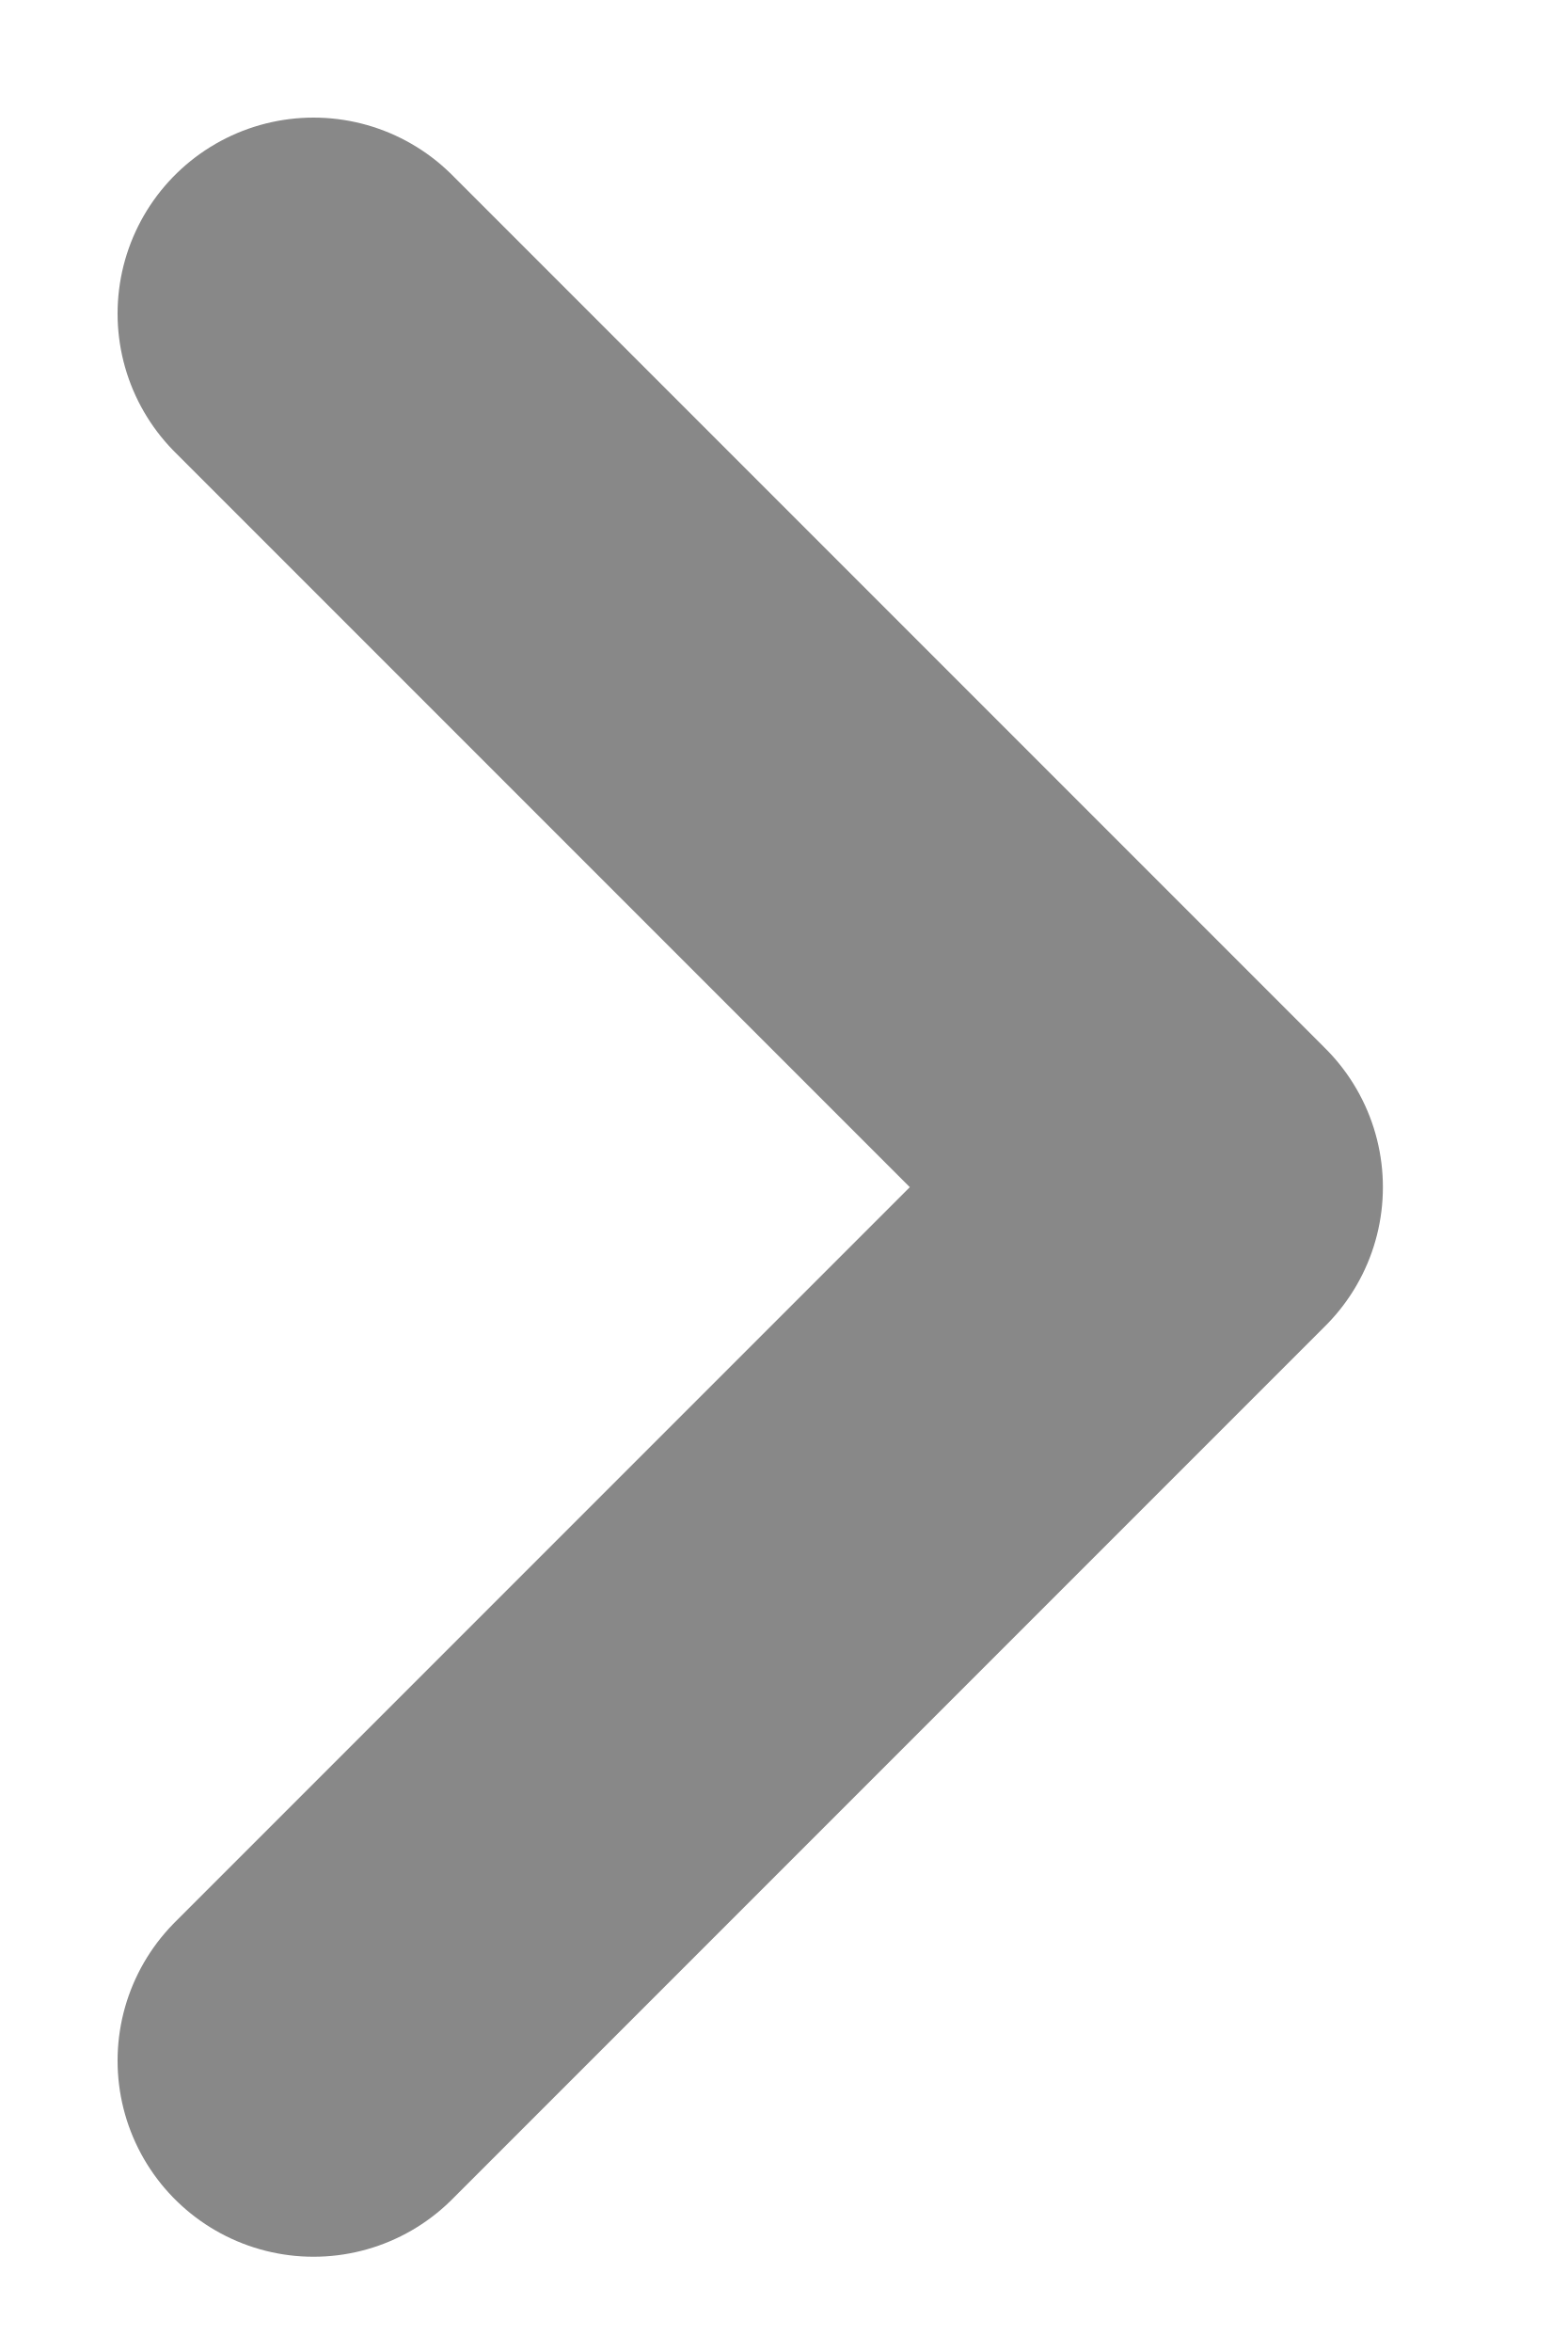
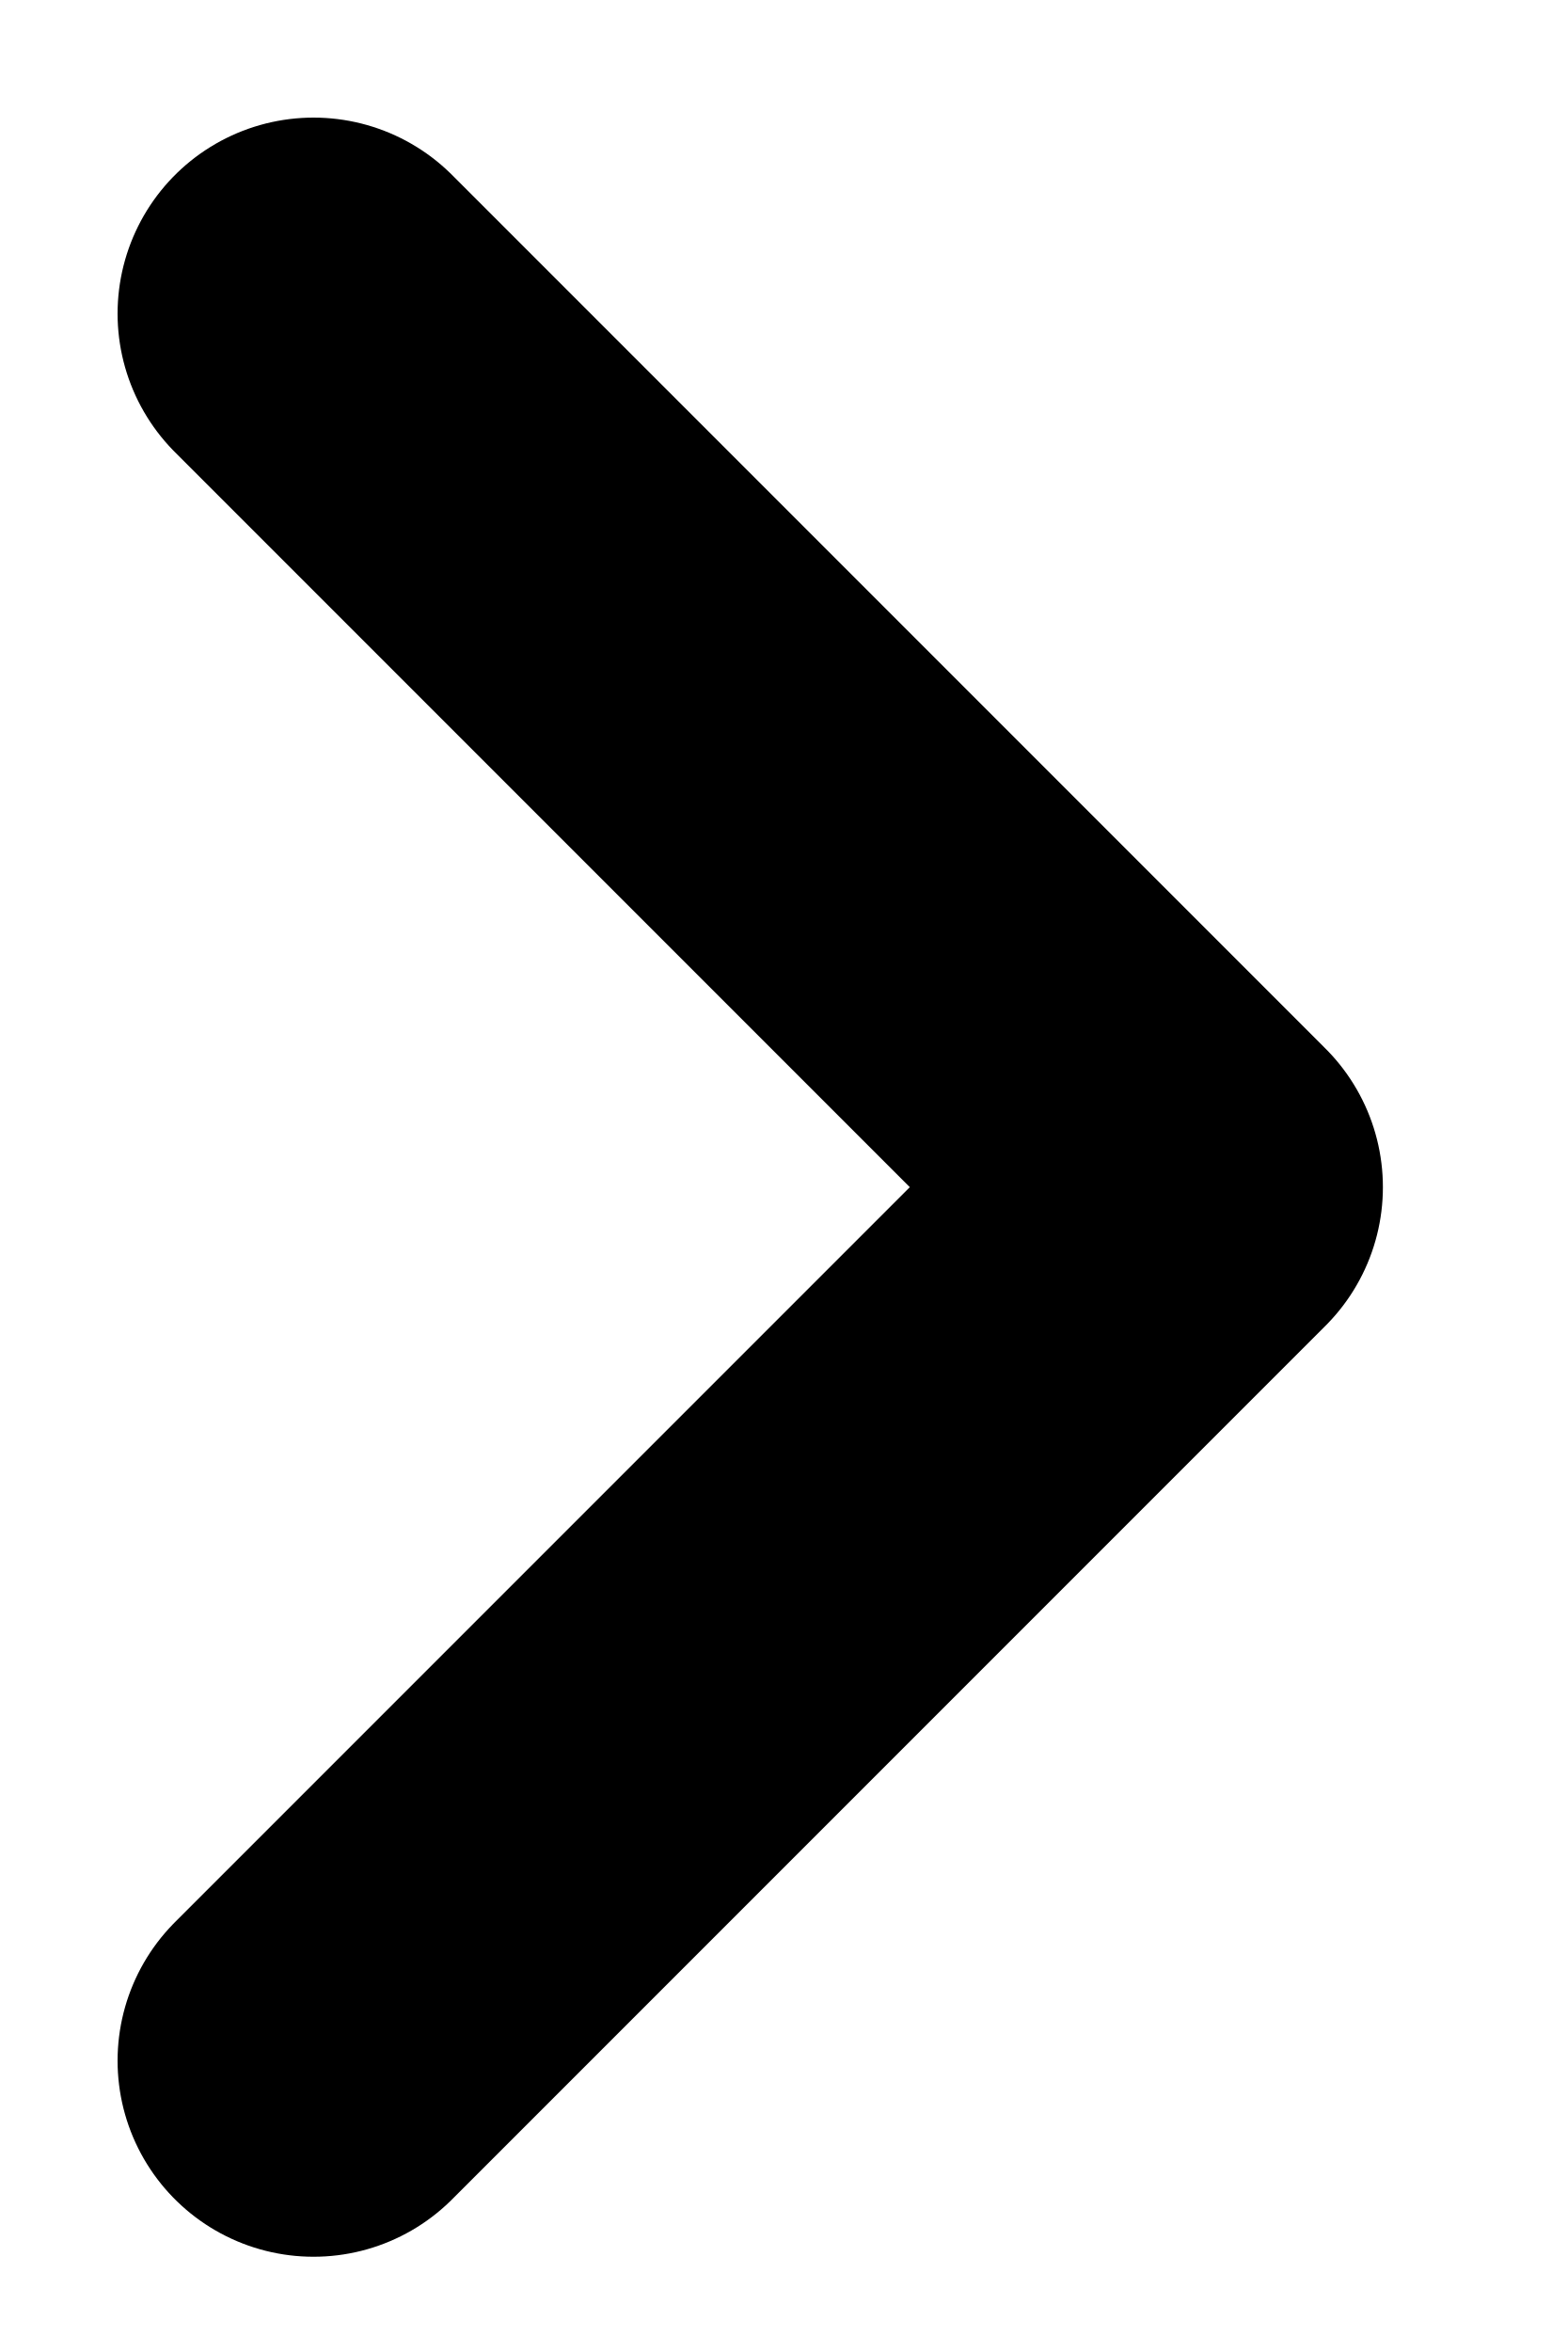
<svg xmlns="http://www.w3.org/2000/svg" width="8" height="12" viewBox="0 0 8 12" fill="none">
-   <path d="M1.6 10.514L6.057 6.057L1.6 1.6" stroke="#888888" stroke-width="2" stroke-linecap="round" stroke-linejoin="round" />
+   <path d="M1.6 10.514L6.057 6.057L1.6 1.6" stroke="currentColor" stroke-width="2" stroke-linecap="round" stroke-linejoin="round" />
</svg>
